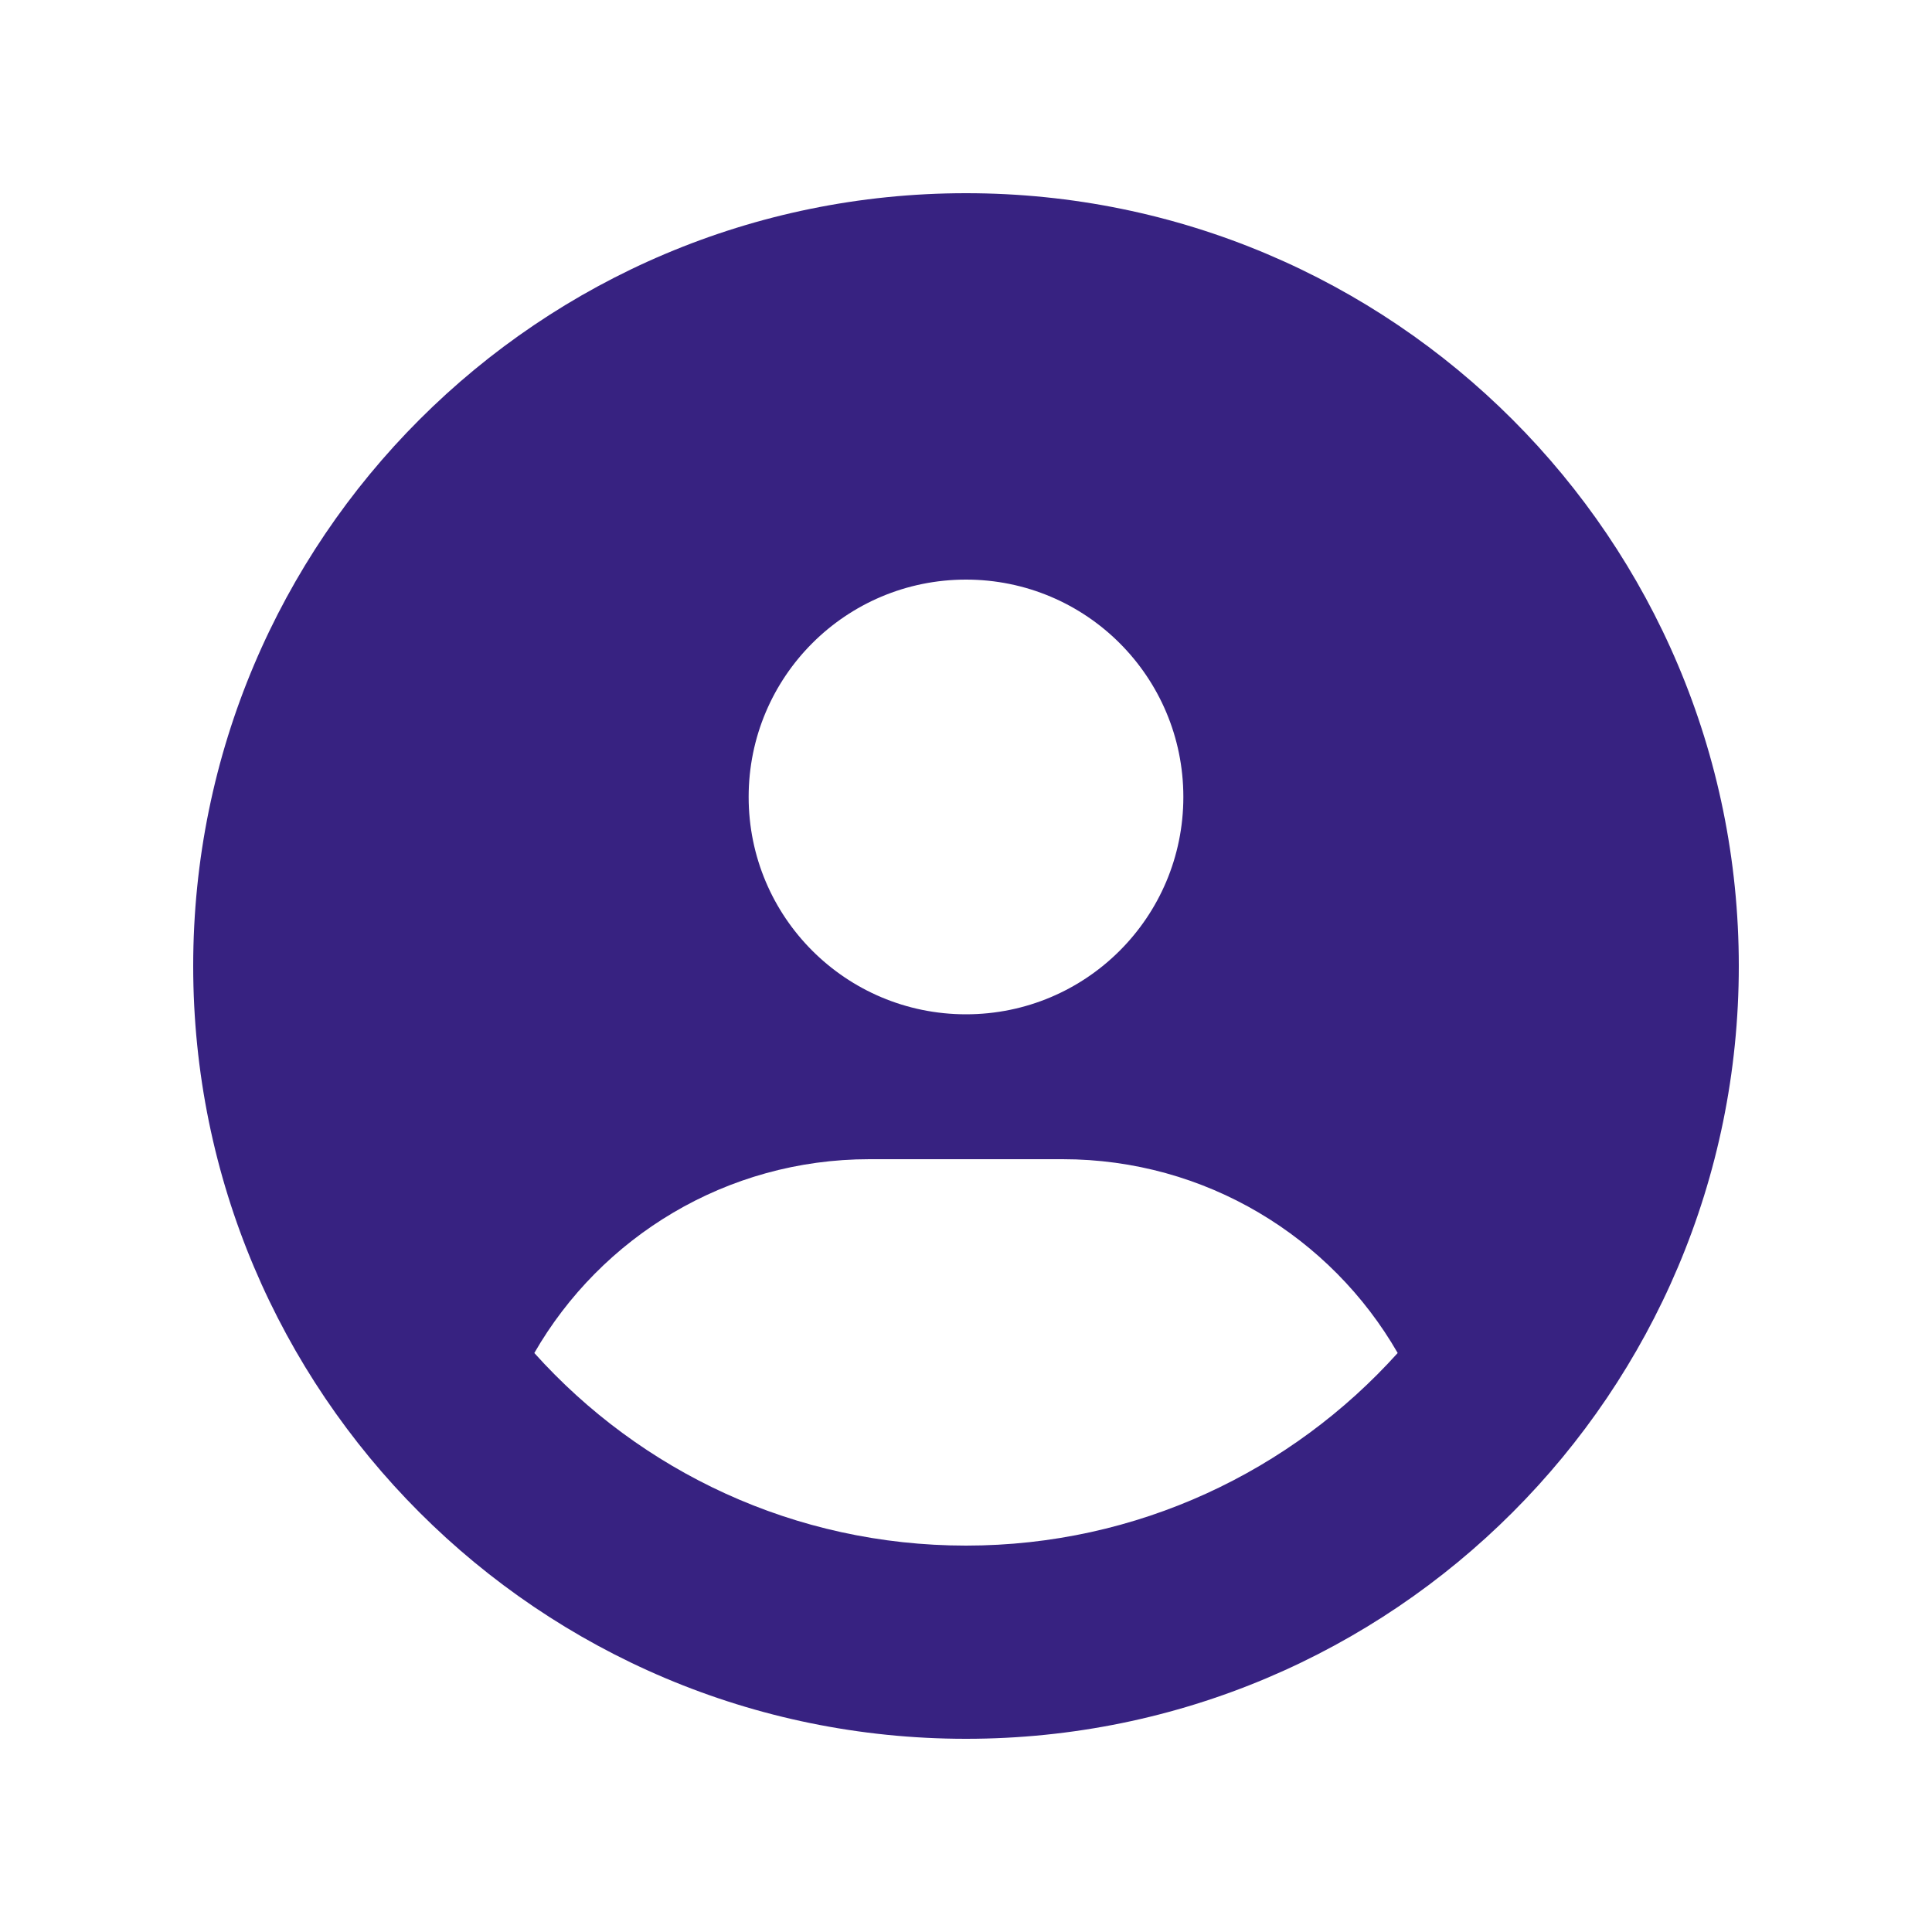
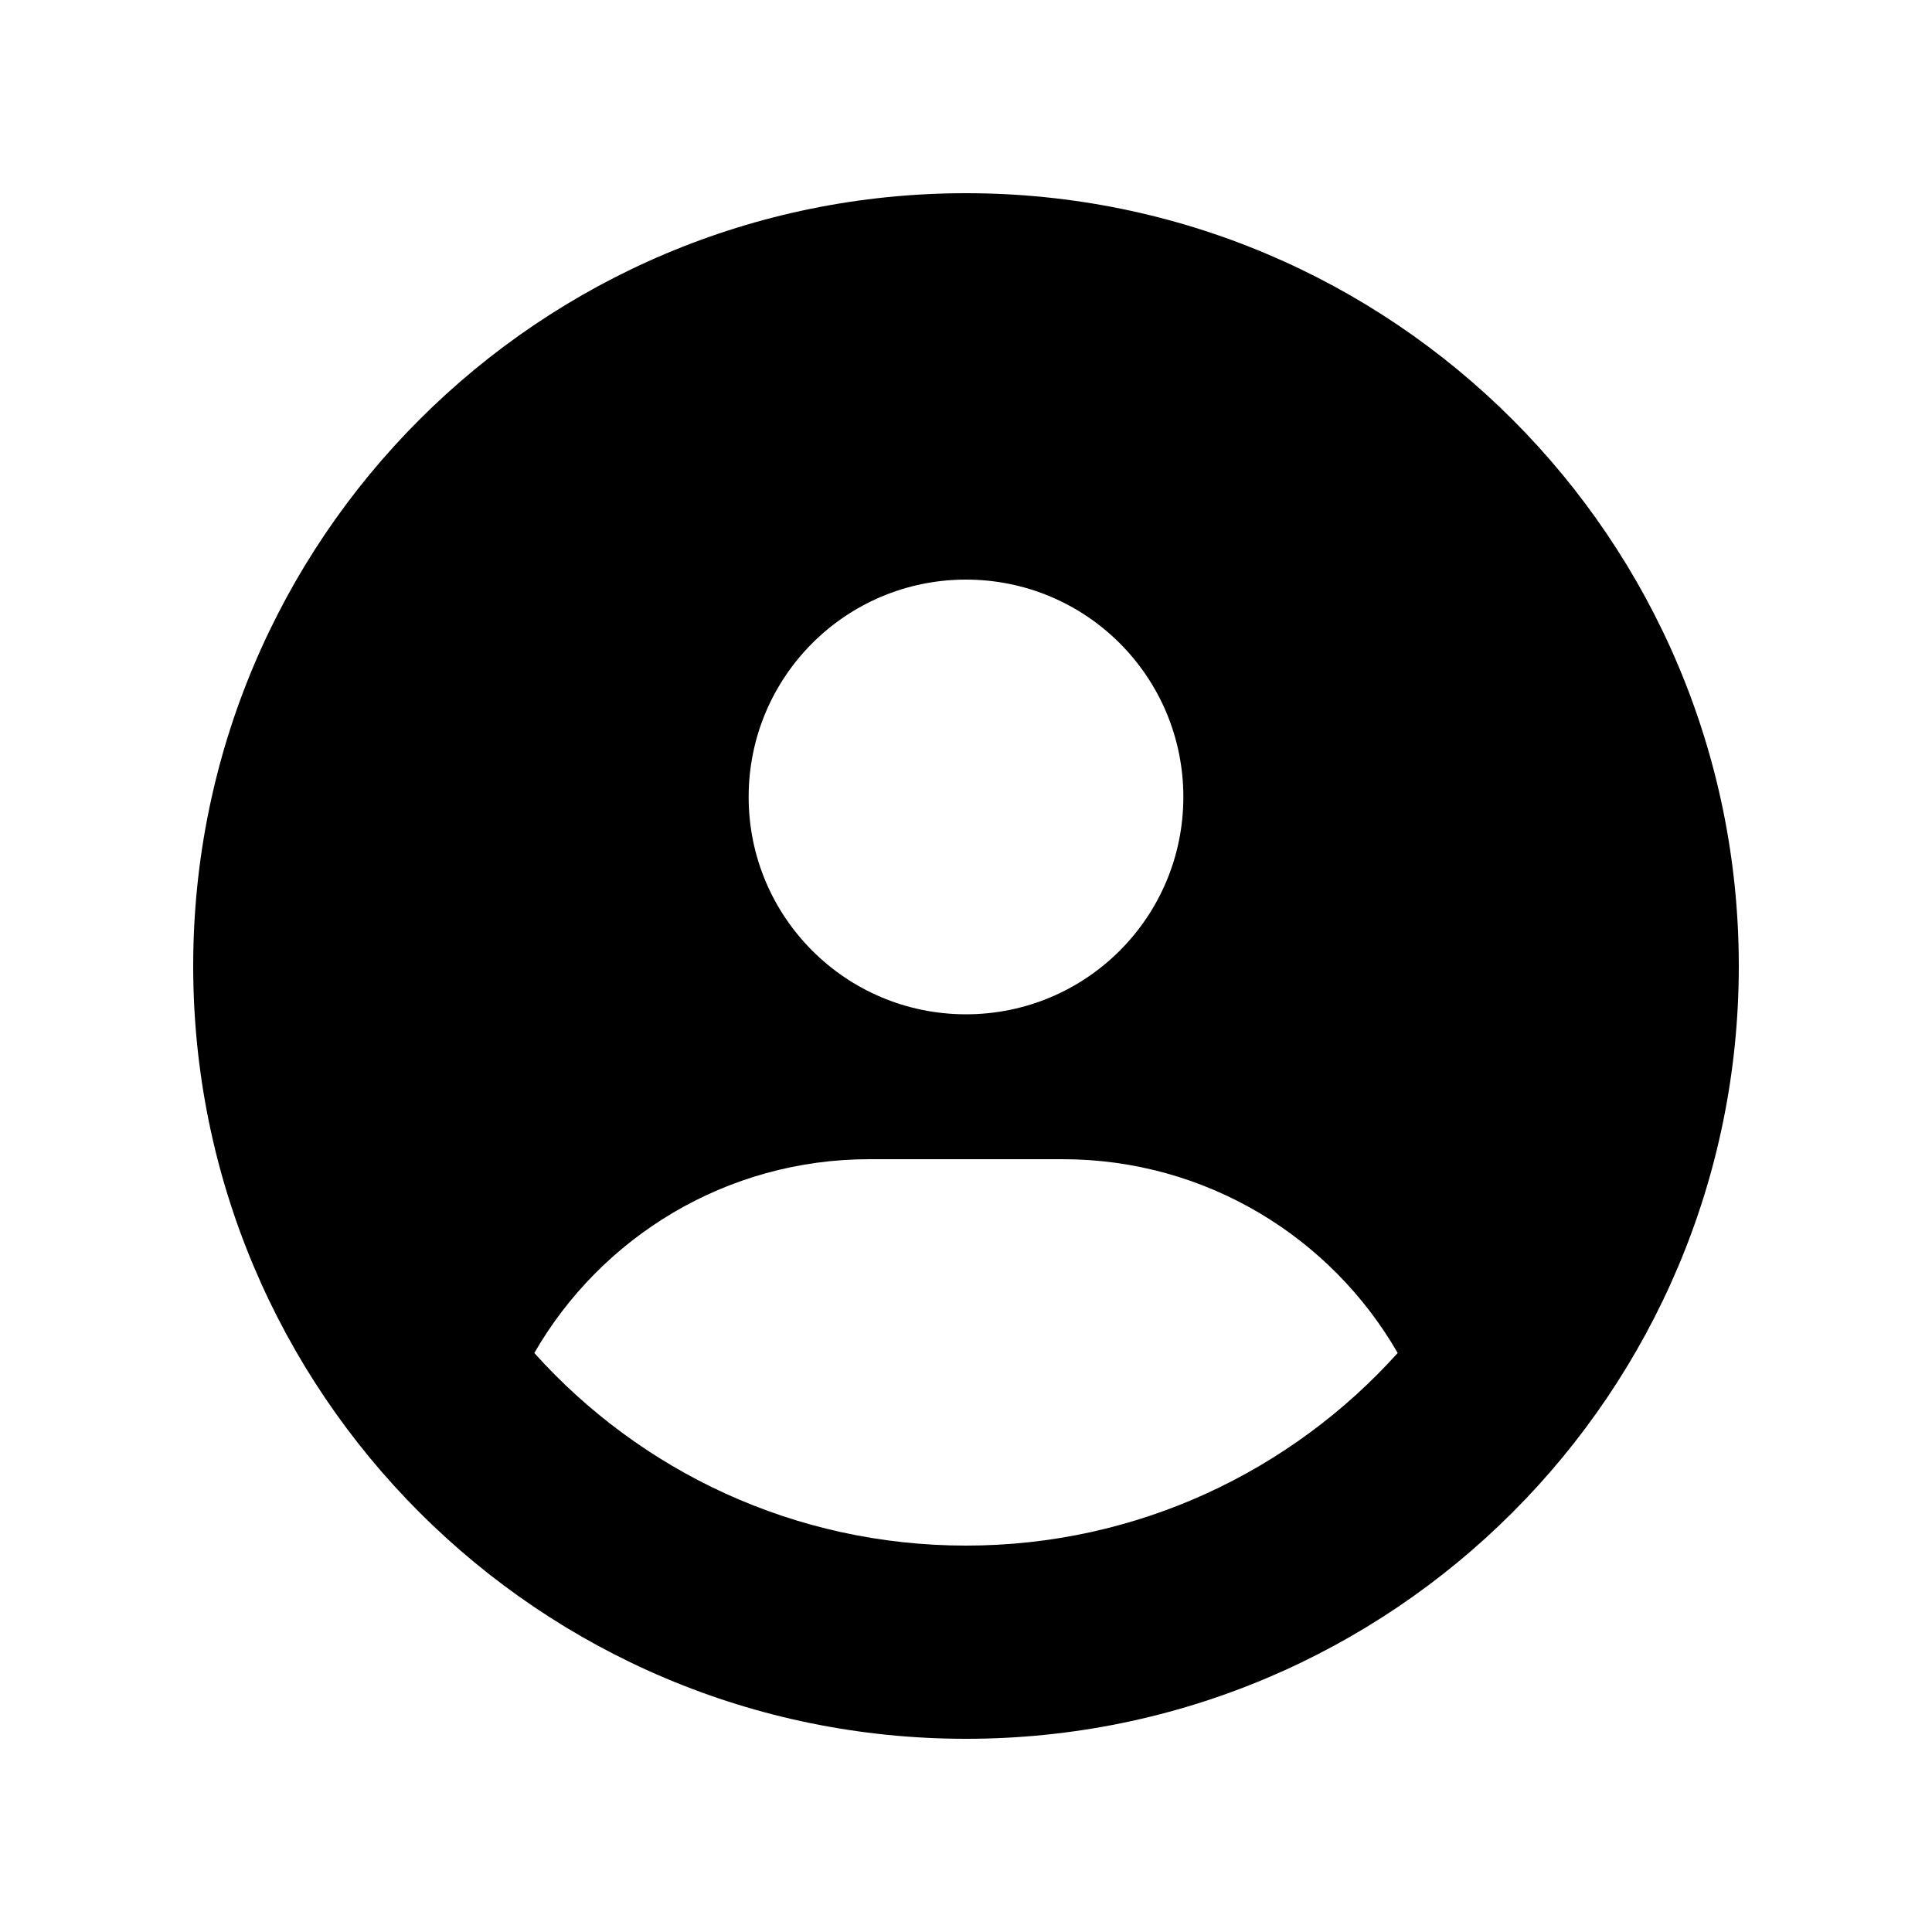
<svg xmlns="http://www.w3.org/2000/svg" viewBox="0 0 640 640">
-   <path fill="#372281" d="M463 448.2C440.9 409.8 399.4 384 352 384L288 384C240.6 384 199.1 409.8 177 448.2C212.2 487.4 263.2 512 320 512C376.8 512 427.8 487.3 463 448.2zM64 320C64 178.6 178.6 64 320 64C461.4 64 576 178.6 576 320C576 461.4 461.4 576 320 576C178.6 576 64 461.4 64 320zM320 336C359.8 336 392 303.8 392 264C392 224.2 359.8 192 320 192C280.2 192 248 224.2 248 264C248 303.8 280.2 336 320 336z" />
+   <path d="M463 448.2C440.9 409.8 399.4 384 352 384L288 384C240.6 384 199.1 409.8 177 448.2C212.2 487.4 263.2 512 320 512C376.8 512 427.8 487.3 463 448.2zM64 320C64 178.6 178.6 64 320 64C461.4 64 576 178.6 576 320C576 461.4 461.4 576 320 576C178.6 576 64 461.4 64 320zM320 336C359.8 336 392 303.8 392 264C392 224.2 359.8 192 320 192C280.2 192 248 224.2 248 264C248 303.8 280.2 336 320 336z" />
</svg>
